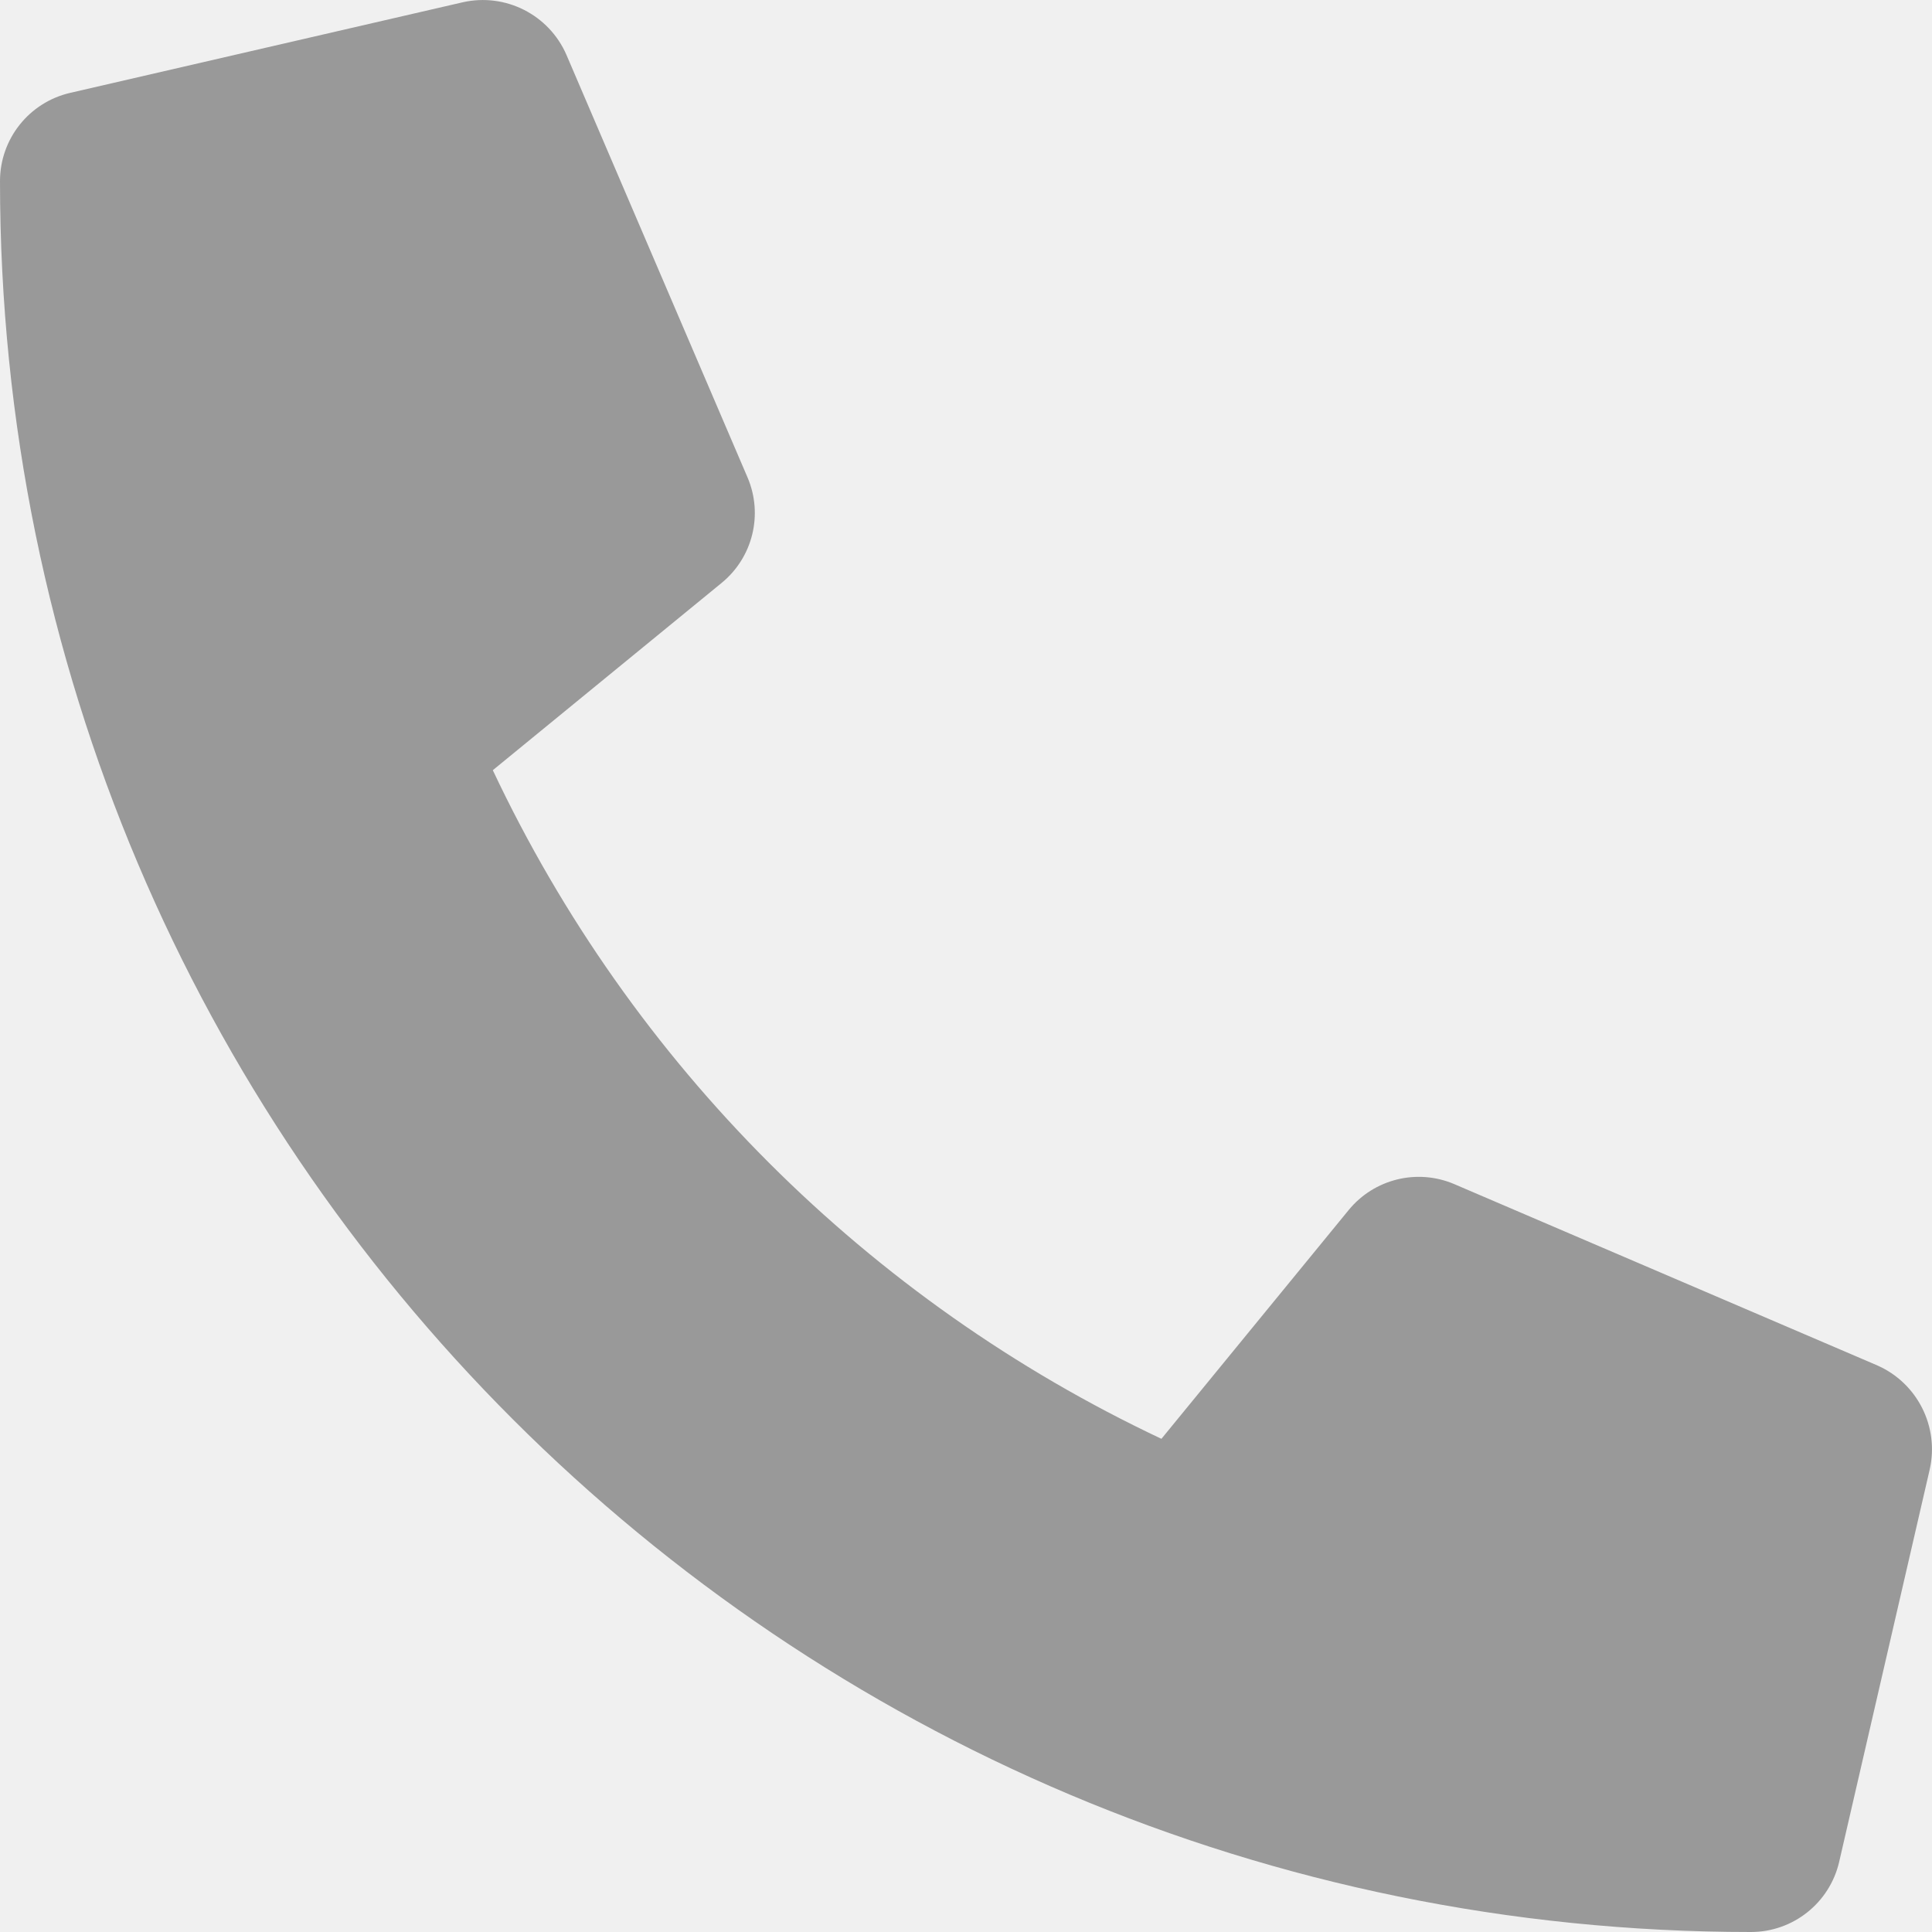
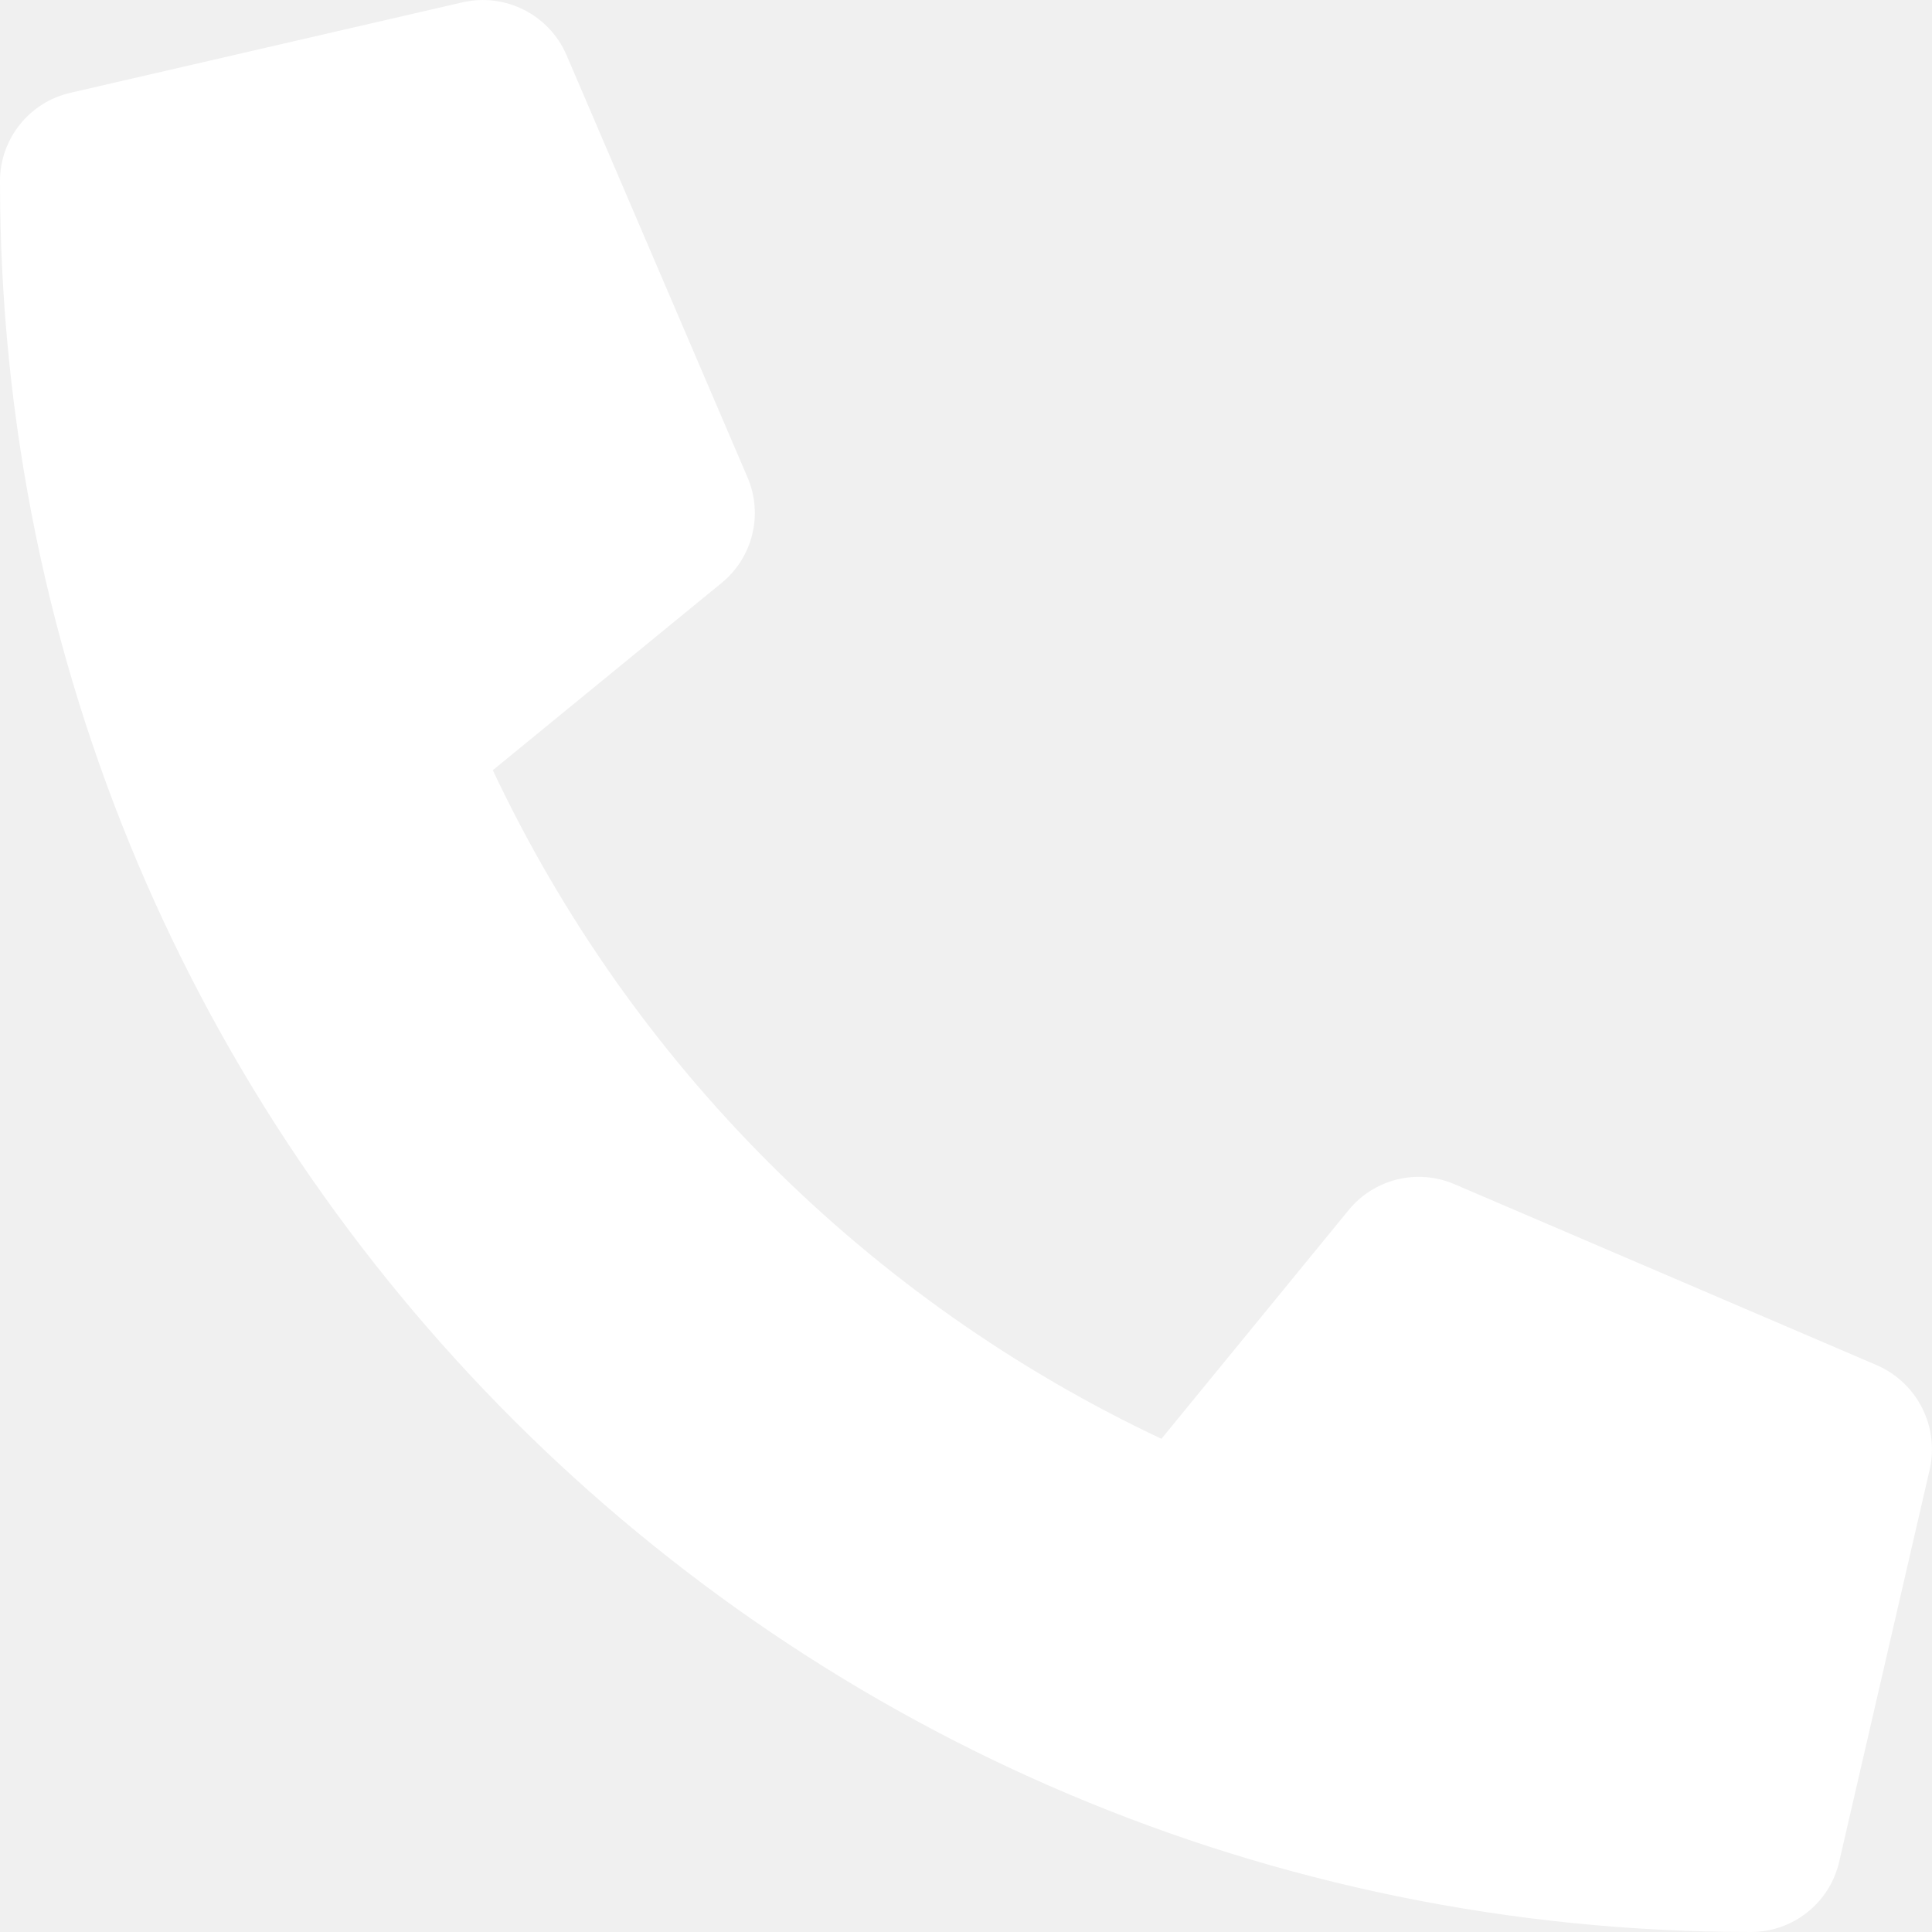
<svg xmlns="http://www.w3.org/2000/svg" viewBox="0 0 512 512" version="1.1">
  <defs />
  <g id="Page-1" stroke="none" stroke-width="1" fill="none" fill-rule="evenodd">
-     <g id="phone-alt" fill="#999999" fill-rule="nonzero">
+     <g id="phone-alt" fill="#ffffff" fill-rule="nonzero">
      <path d="M497.39,361.8 L385.39,313.8 C375.561,309.611 364.147,312.424 357.39,320.7 L307.79,381.3 C229.947,344.598 167.302,281.953 130.6,204.11 L191.2,154.51 C199.494,147.764 202.31,136.337 198.1,126.51 L150.1,14.51 C145.461,3.874 133.915,-1.962 122.6,0.61 L18.6,24.61 C7.71,27.125 -0.003,36.824 0,48 C0,304.5 207.9,512 464,512 C475.18,512.007 484.884,504.294 487.4,493.4 L511.4,389.4 C513.955,378.03 508.076,366.448 497.39,361.8 Z" id="Shape" />
    </g>
  </g>
</svg>
